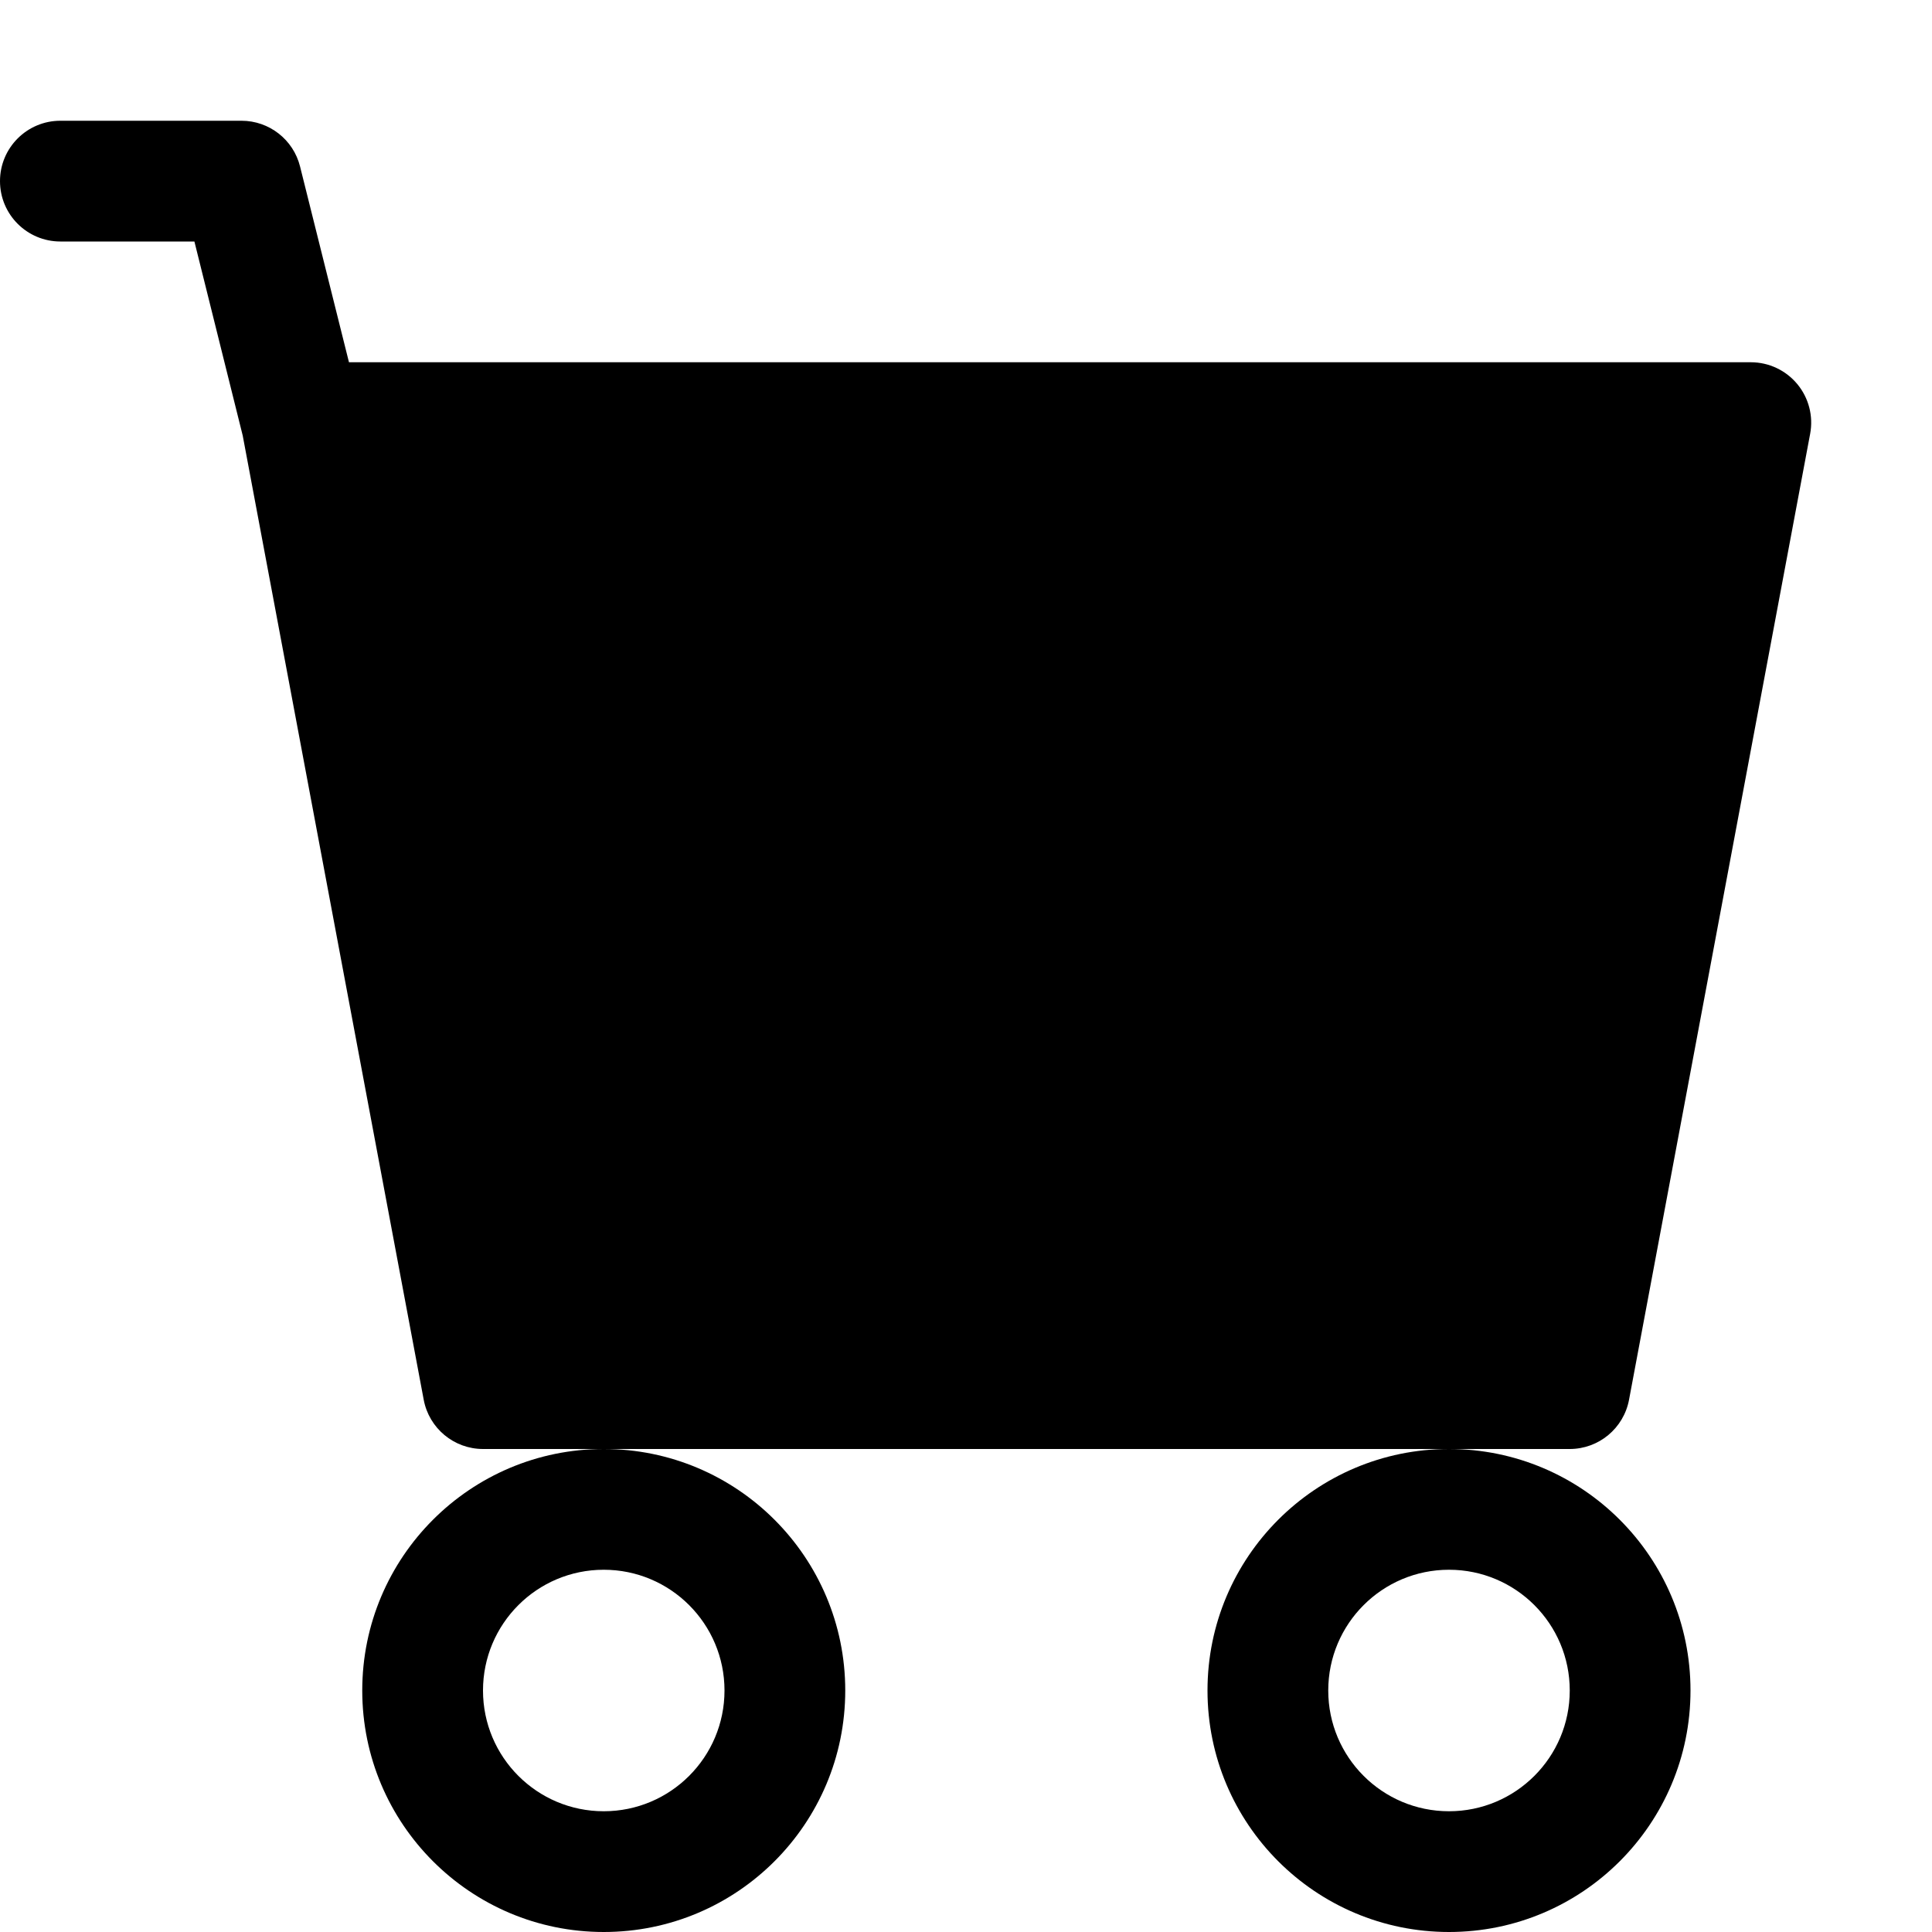
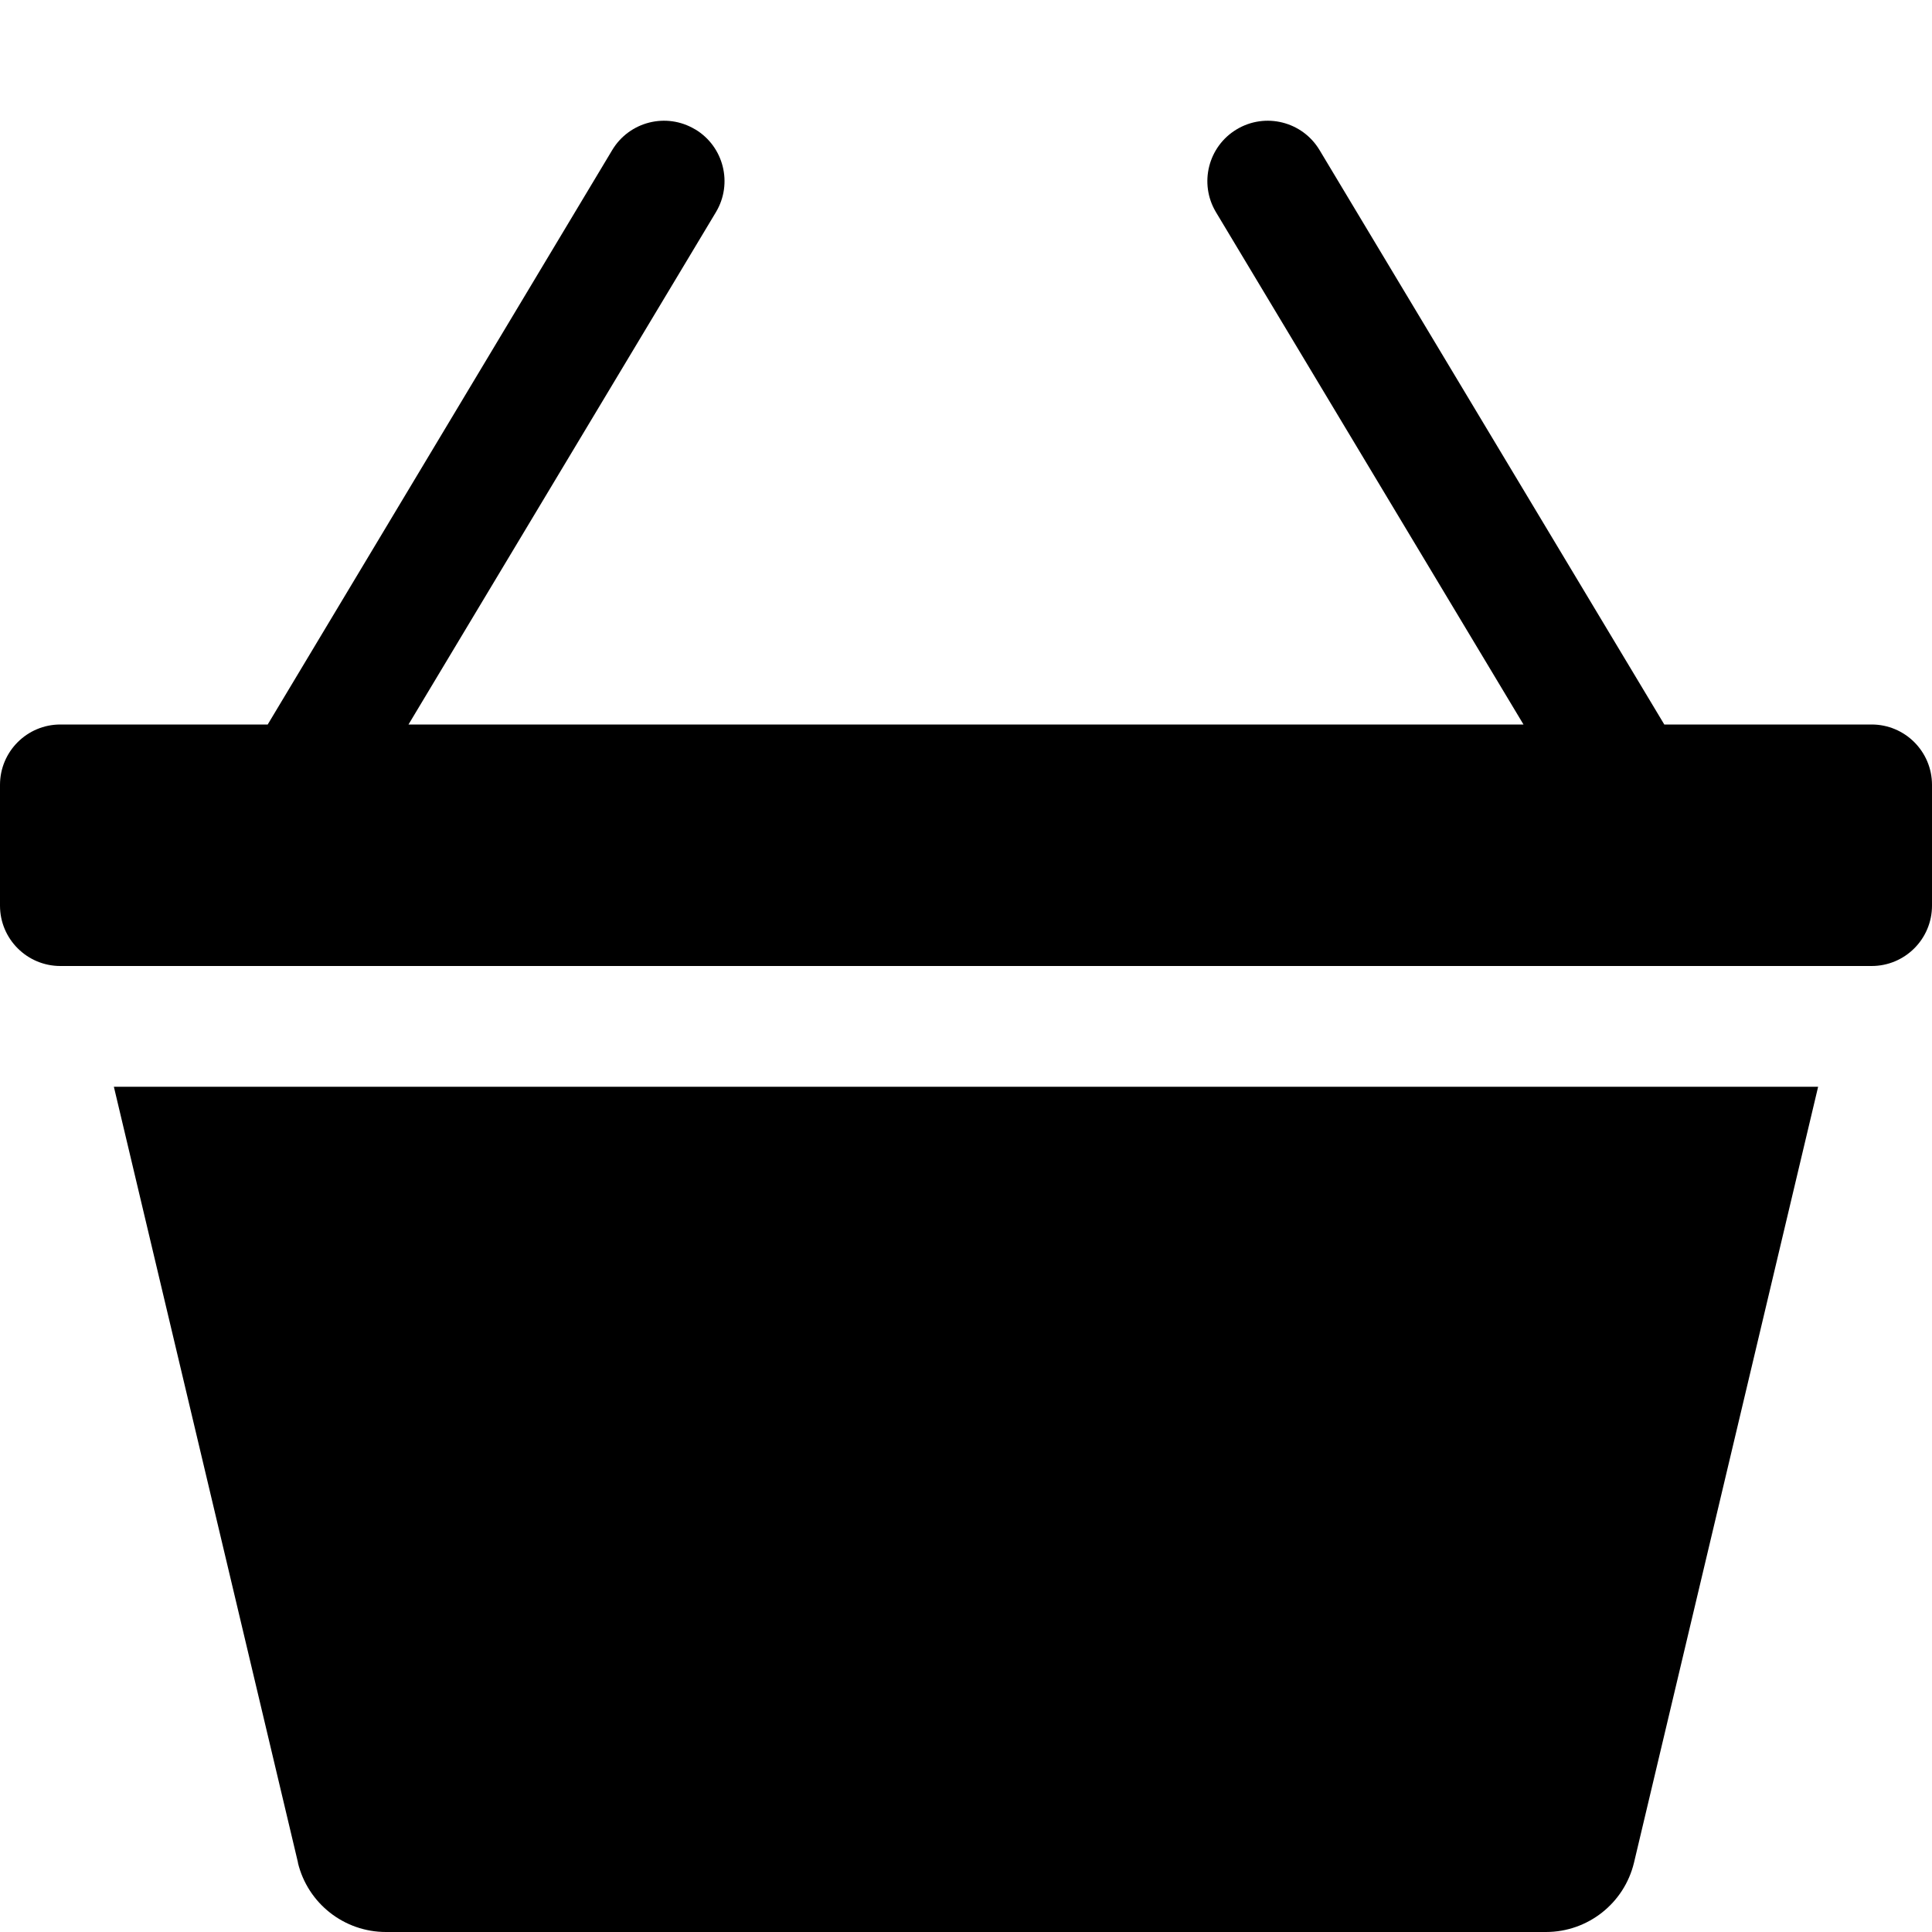
- <svg xmlns="http://www.w3.org/2000/svg" width="16" height="16" fill="black" class="bi bi-cart-fill" viewBox="0 0 16 16">
-   <path d="M0 1.5A.5.5 0 0 1 .5 1H2a.5.5 0 0 1 .485.379L2.89 3H14.5a.5.5 0 0 1 .491.592l-1.5 8A.5.5 0 0 1 13 12H4a.5.5 0 0 1-.491-.408L2.01 3.607 1.61 2H.5a.5.5 0 0 1-.5-.5M5 12a2 2 0 1 0 0 4 2 2 0 0 0 0-4m7 0a2 2 0 1 0 0 4 2 2 0 0 0 0-4m-7 1a1 1 0 1 1 0 2 1 1 0 0 1 0-2m7 0a1 1 0 1 1 0 2 1 1 0 0 1 0-2" />
+ <svg xmlns="http://www.w3.org/2000/svg" width="16" height="16" fill="black" class="bi bi-basket3-fill" viewBox="0 0 16 16">
+   <path d="M5.757 1.071a.5.5 0 0 1 .172.686L3.383 6h9.234L10.07 1.757a.5.5 0 1 1 .858-.514L13.783 6H15.5a.5.5 0 0 1 .5.5v1a.5.5 0 0 1-.5.5H.5a.5.5 0 0 1-.5-.5v-1A.5.5 0 0 1 .5 6h1.717L5.07 1.243a.5.5 0 0 1 .686-.172zM2.468 15.426.943 9h14.114l-1.525 6.426a.75.75 0 0 1-.729.574H3.197a.75.75 0 0 1-.73-.574z" />
</svg>
